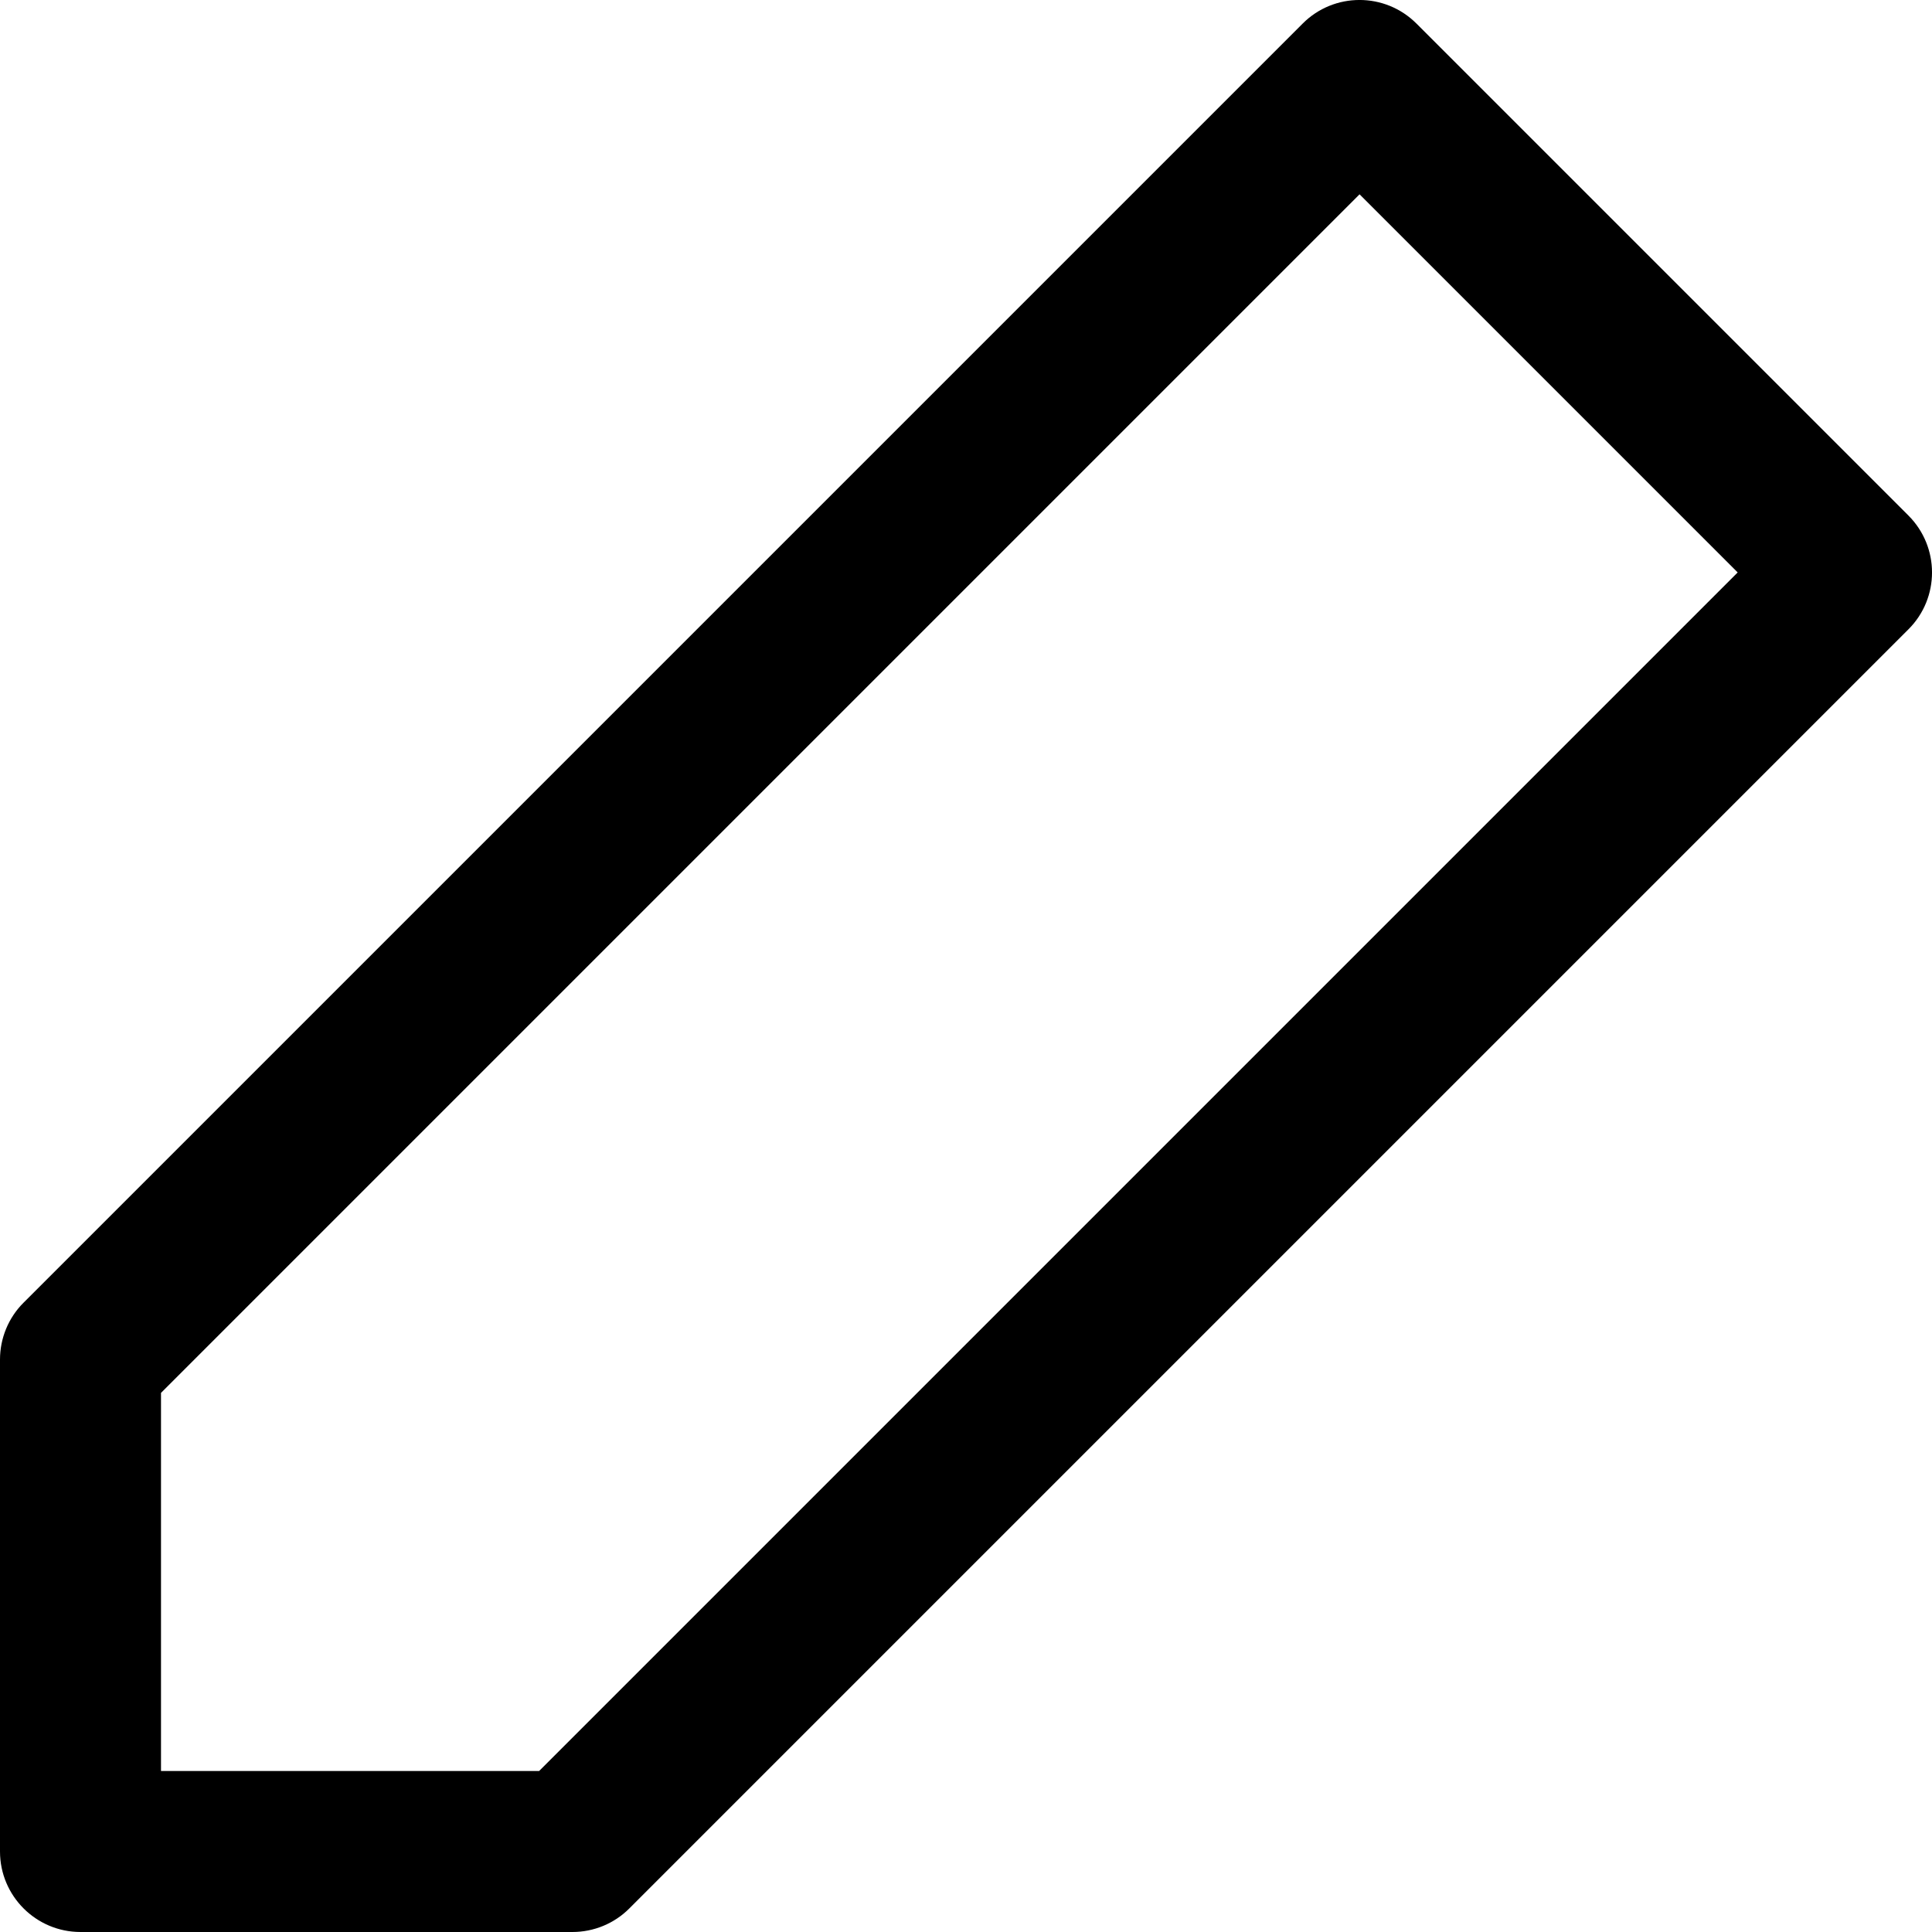
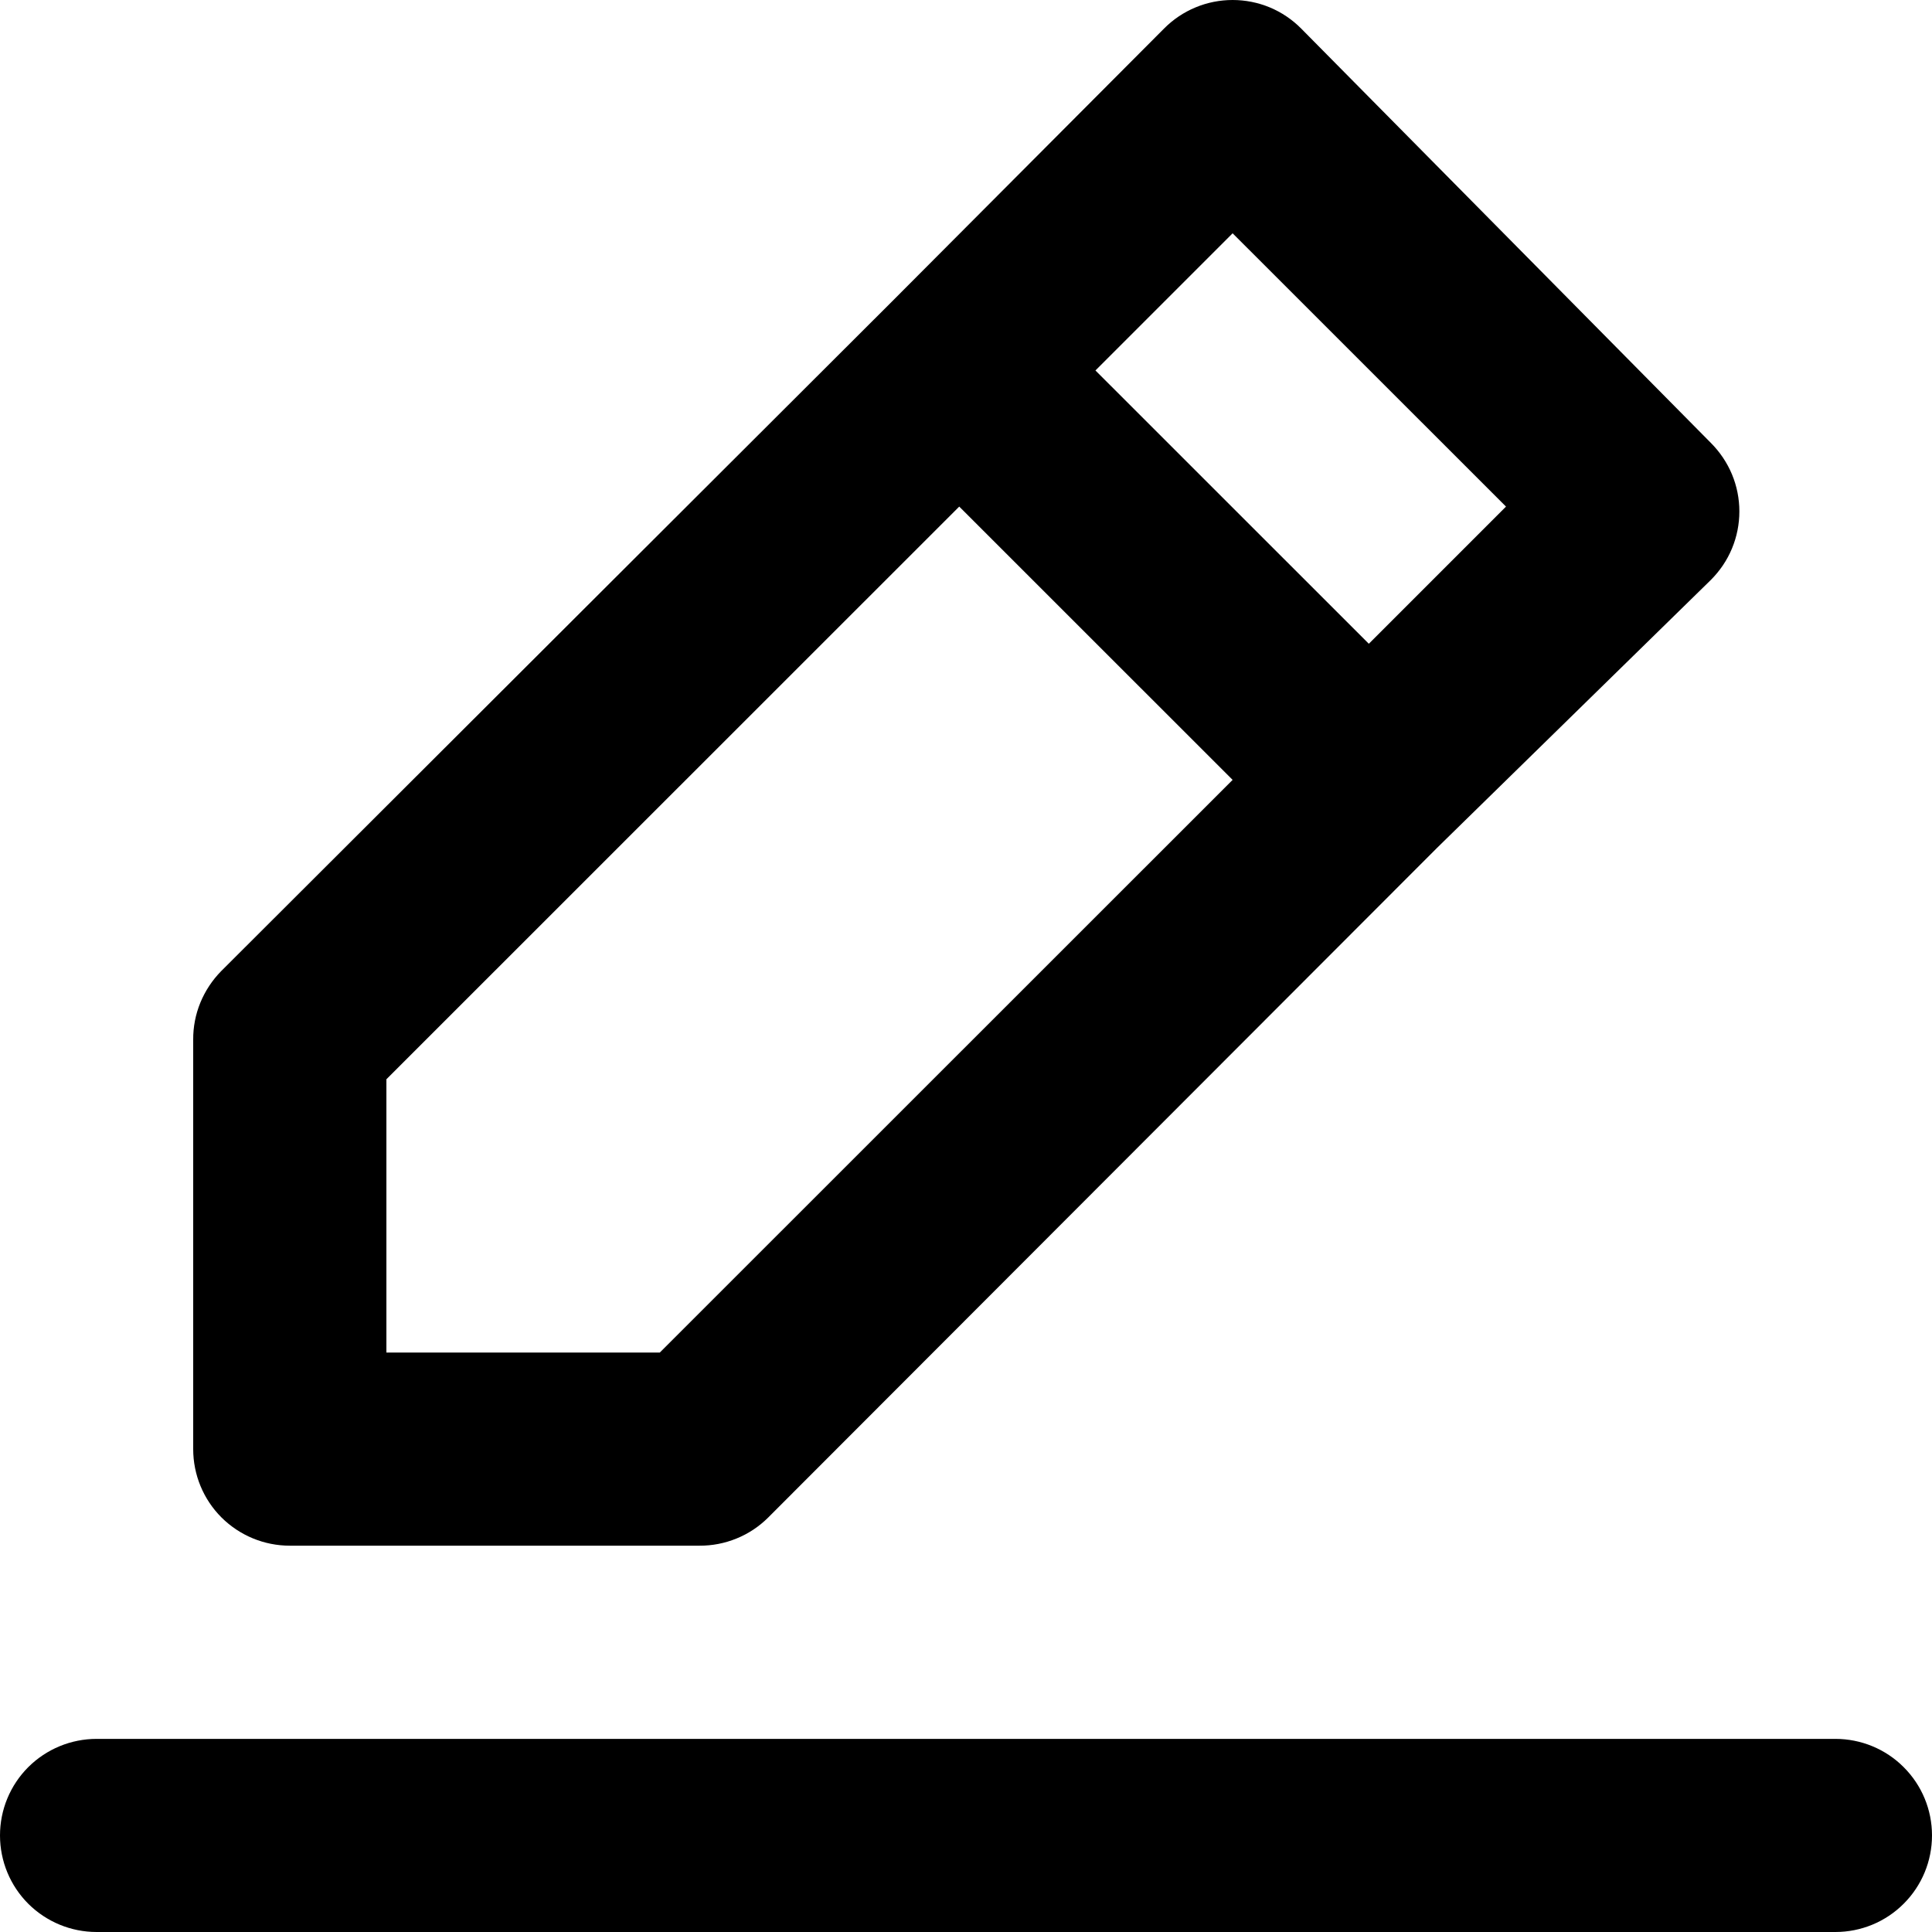
- <svg xmlns="http://www.w3.org/2000/svg" width="24px" height="24px" viewBox="0 0 24 24" version="1.1">
-   <defs />
-   <g id="Page-1" stroke="none" stroke-width="1" fill="none" fill-rule="evenodd">
-     <g id="Edit24" fill="#000000" fill-rule="nonzero">
-       <path d="M2,17.303 L2,22 L6.697,22 L21.586,7.111 L16.889,2.414 L2,17.303 Z M17.596,0.293 L23.707,6.404 C24.098,6.795 24.098,7.428 23.707,7.818 L7.818,23.707 C7.631,23.895 7.376,24 7.111,24 L1,24 C0.448,24 0,23.552 0,23 L0,16.889 C0,16.624 0.105,16.369 0.293,16.182 L16.182,0.293 C16.572,-0.098 17.205,-0.098 17.596,0.293 Z" />
-     </g>
-   </g>
+ <svg xmlns="http://www.w3.org/2000/svg" width="24" height="24" viewBox="0 0 24 24" fill="none">
+   <path d="M3.6 19.201H8.688C8.846 19.202 9.002 19.172 9.149 19.112C9.295 19.053 9.428 18.965 9.54 18.854L17.844 10.54L21.252 7.205C21.364 7.093 21.454 6.961 21.515 6.814C21.576 6.668 21.607 6.511 21.607 6.353C21.607 6.195 21.576 6.038 21.515 5.892C21.454 5.746 21.364 5.613 21.252 5.501L16.164 0.355C16.052 0.242 15.92 0.153 15.774 0.092C15.627 0.031 15.47 0 15.312 0C15.154 0 14.997 0.031 14.851 0.092C14.704 0.153 14.572 0.242 14.46 0.355L11.076 3.75L2.748 12.063C2.637 12.176 2.549 12.309 2.489 12.455C2.429 12.601 2.399 12.757 2.4 12.915V18.002C2.4 18.32 2.526 18.625 2.751 18.85C2.977 19.075 3.282 19.201 3.6 19.201ZM15.312 2.898L18.708 6.293L17.004 7.997L13.608 4.602L15.312 2.898ZM4.8 13.407L11.916 6.293L15.312 9.688L8.196 16.802H4.8V13.407ZM22.8 21.601H1.2C0.882 21.601 0.577 21.727 0.351 21.952C0.126 22.177 0 22.482 0 22.8C0 23.119 0.126 23.424 0.351 23.649C0.577 23.874 0.882 24 1.2 24H22.8C23.118 24 23.424 23.874 23.648 23.649C23.874 23.424 24 23.119 24 22.8C24 22.482 23.874 22.177 23.648 21.952C23.424 21.727 23.118 21.601 22.8 21.601Z" fill="currentColor" />
</svg>
